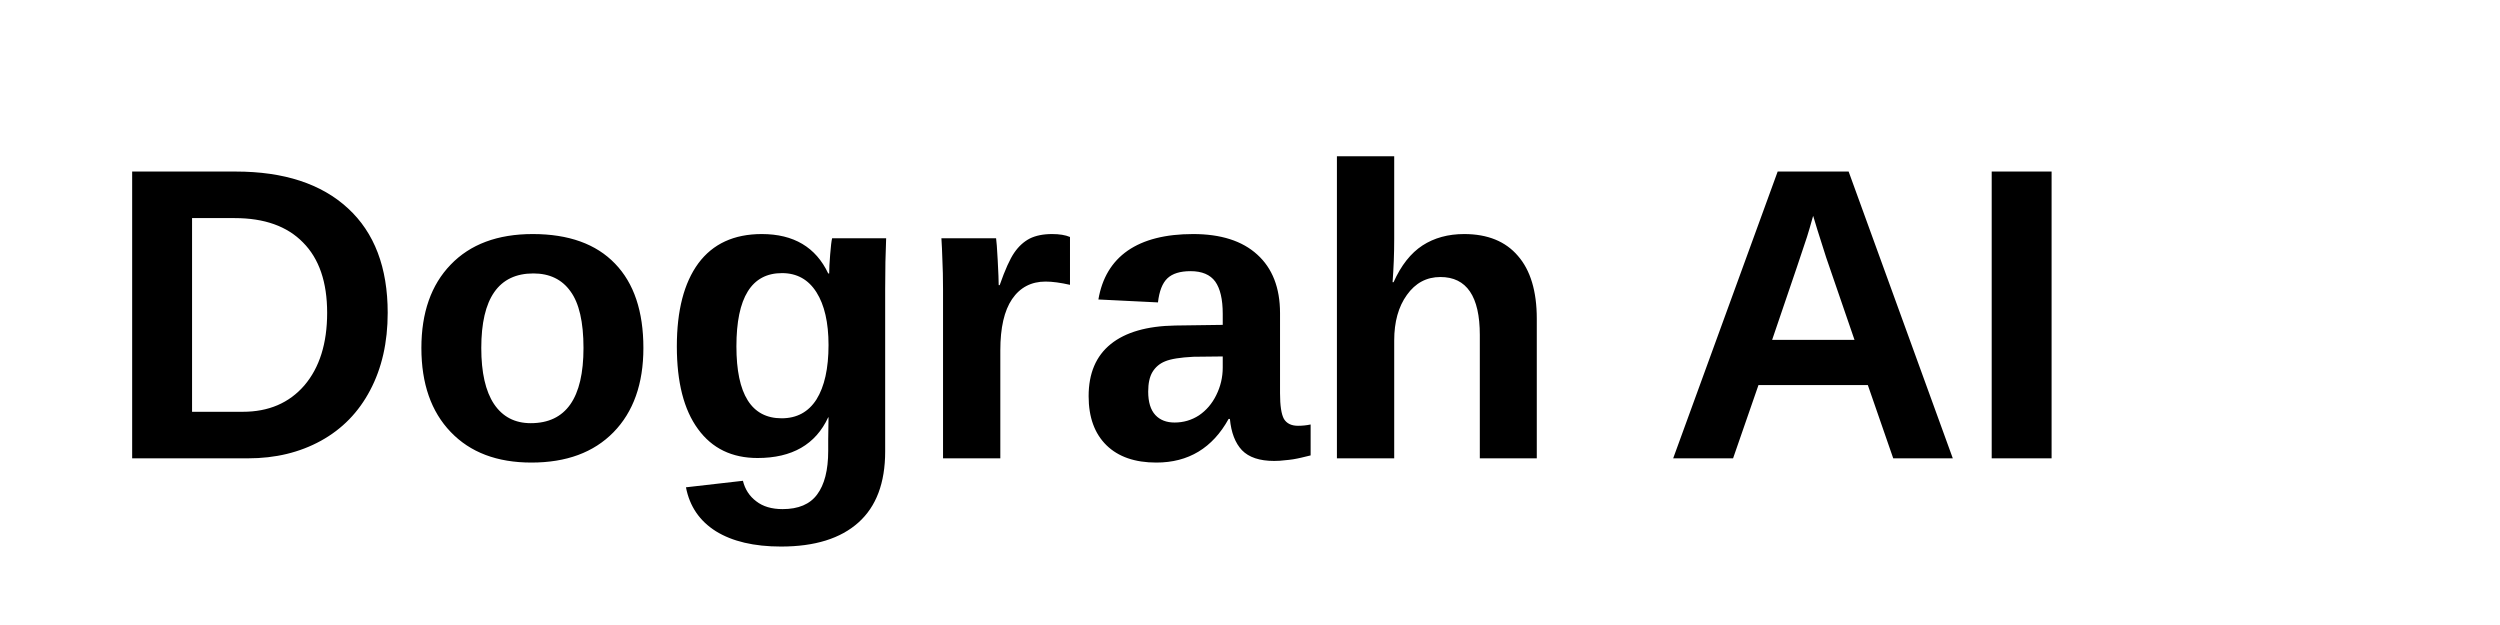
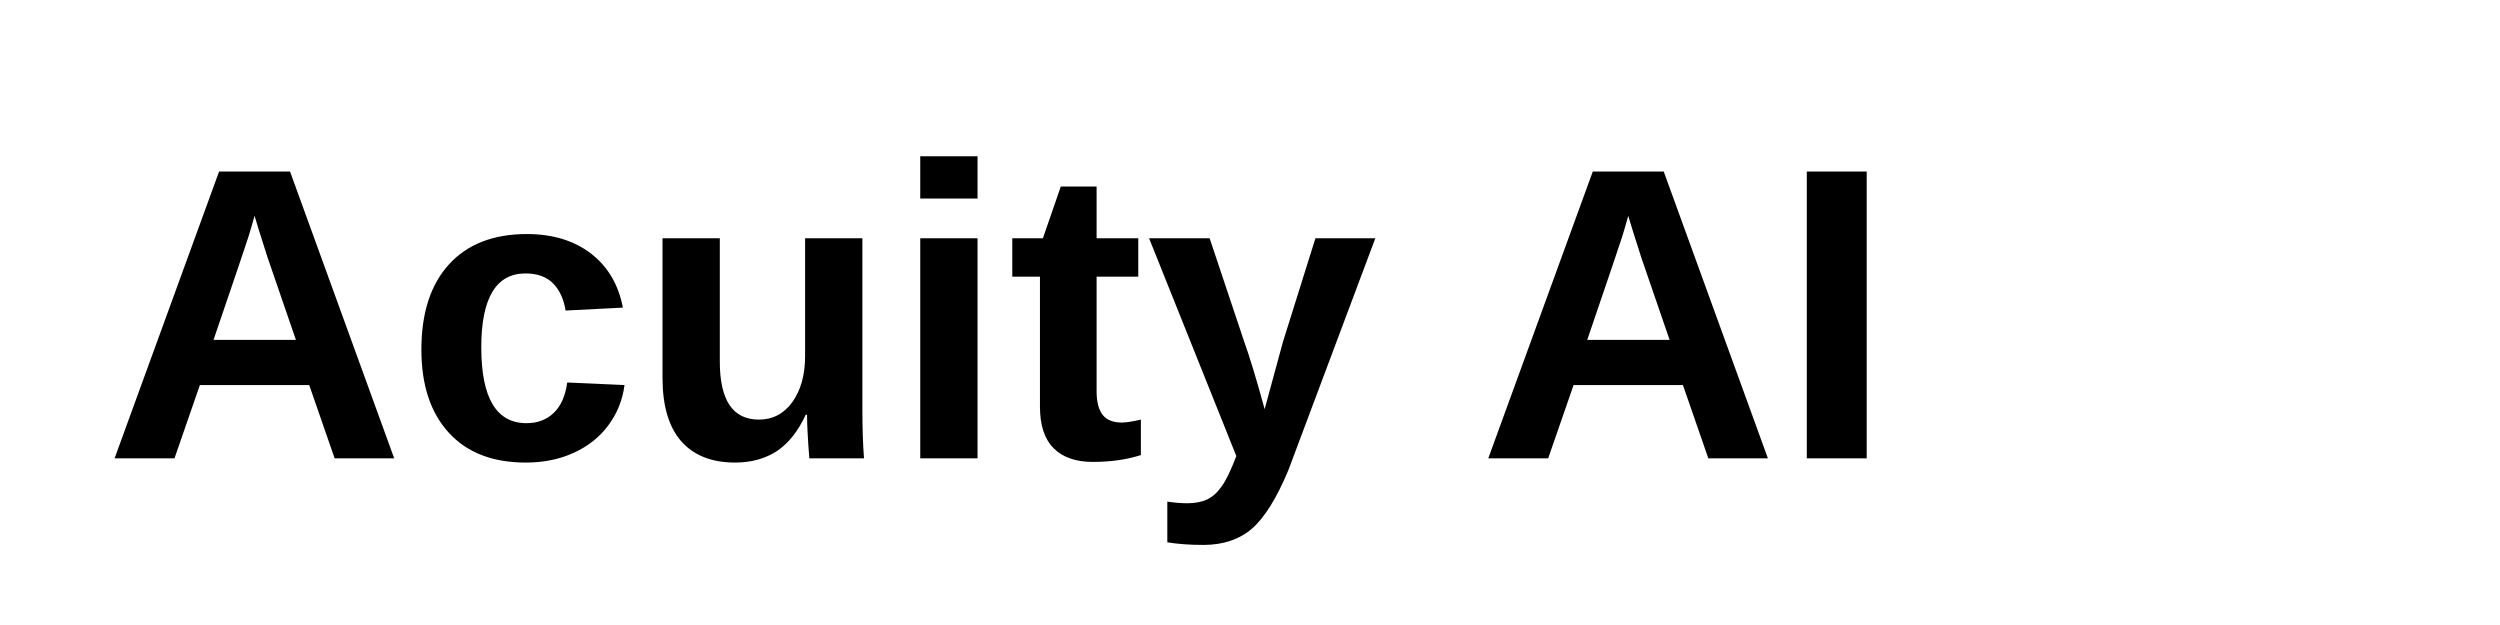
<svg xmlns="http://www.w3.org/2000/svg" width="120" height="30" viewBox="0 0 120 30">
-   <text x="5" y="22" font-family="Arial, sans-serif" font-size="20" font-weight="bold" fill="#000000">Dograh AI</text>
+   <text x="5" y="22" font-family="Arial, sans-serif" font-size="20" font-weight="bold" fill="#000000">Acuity AI</text>
</svg>
